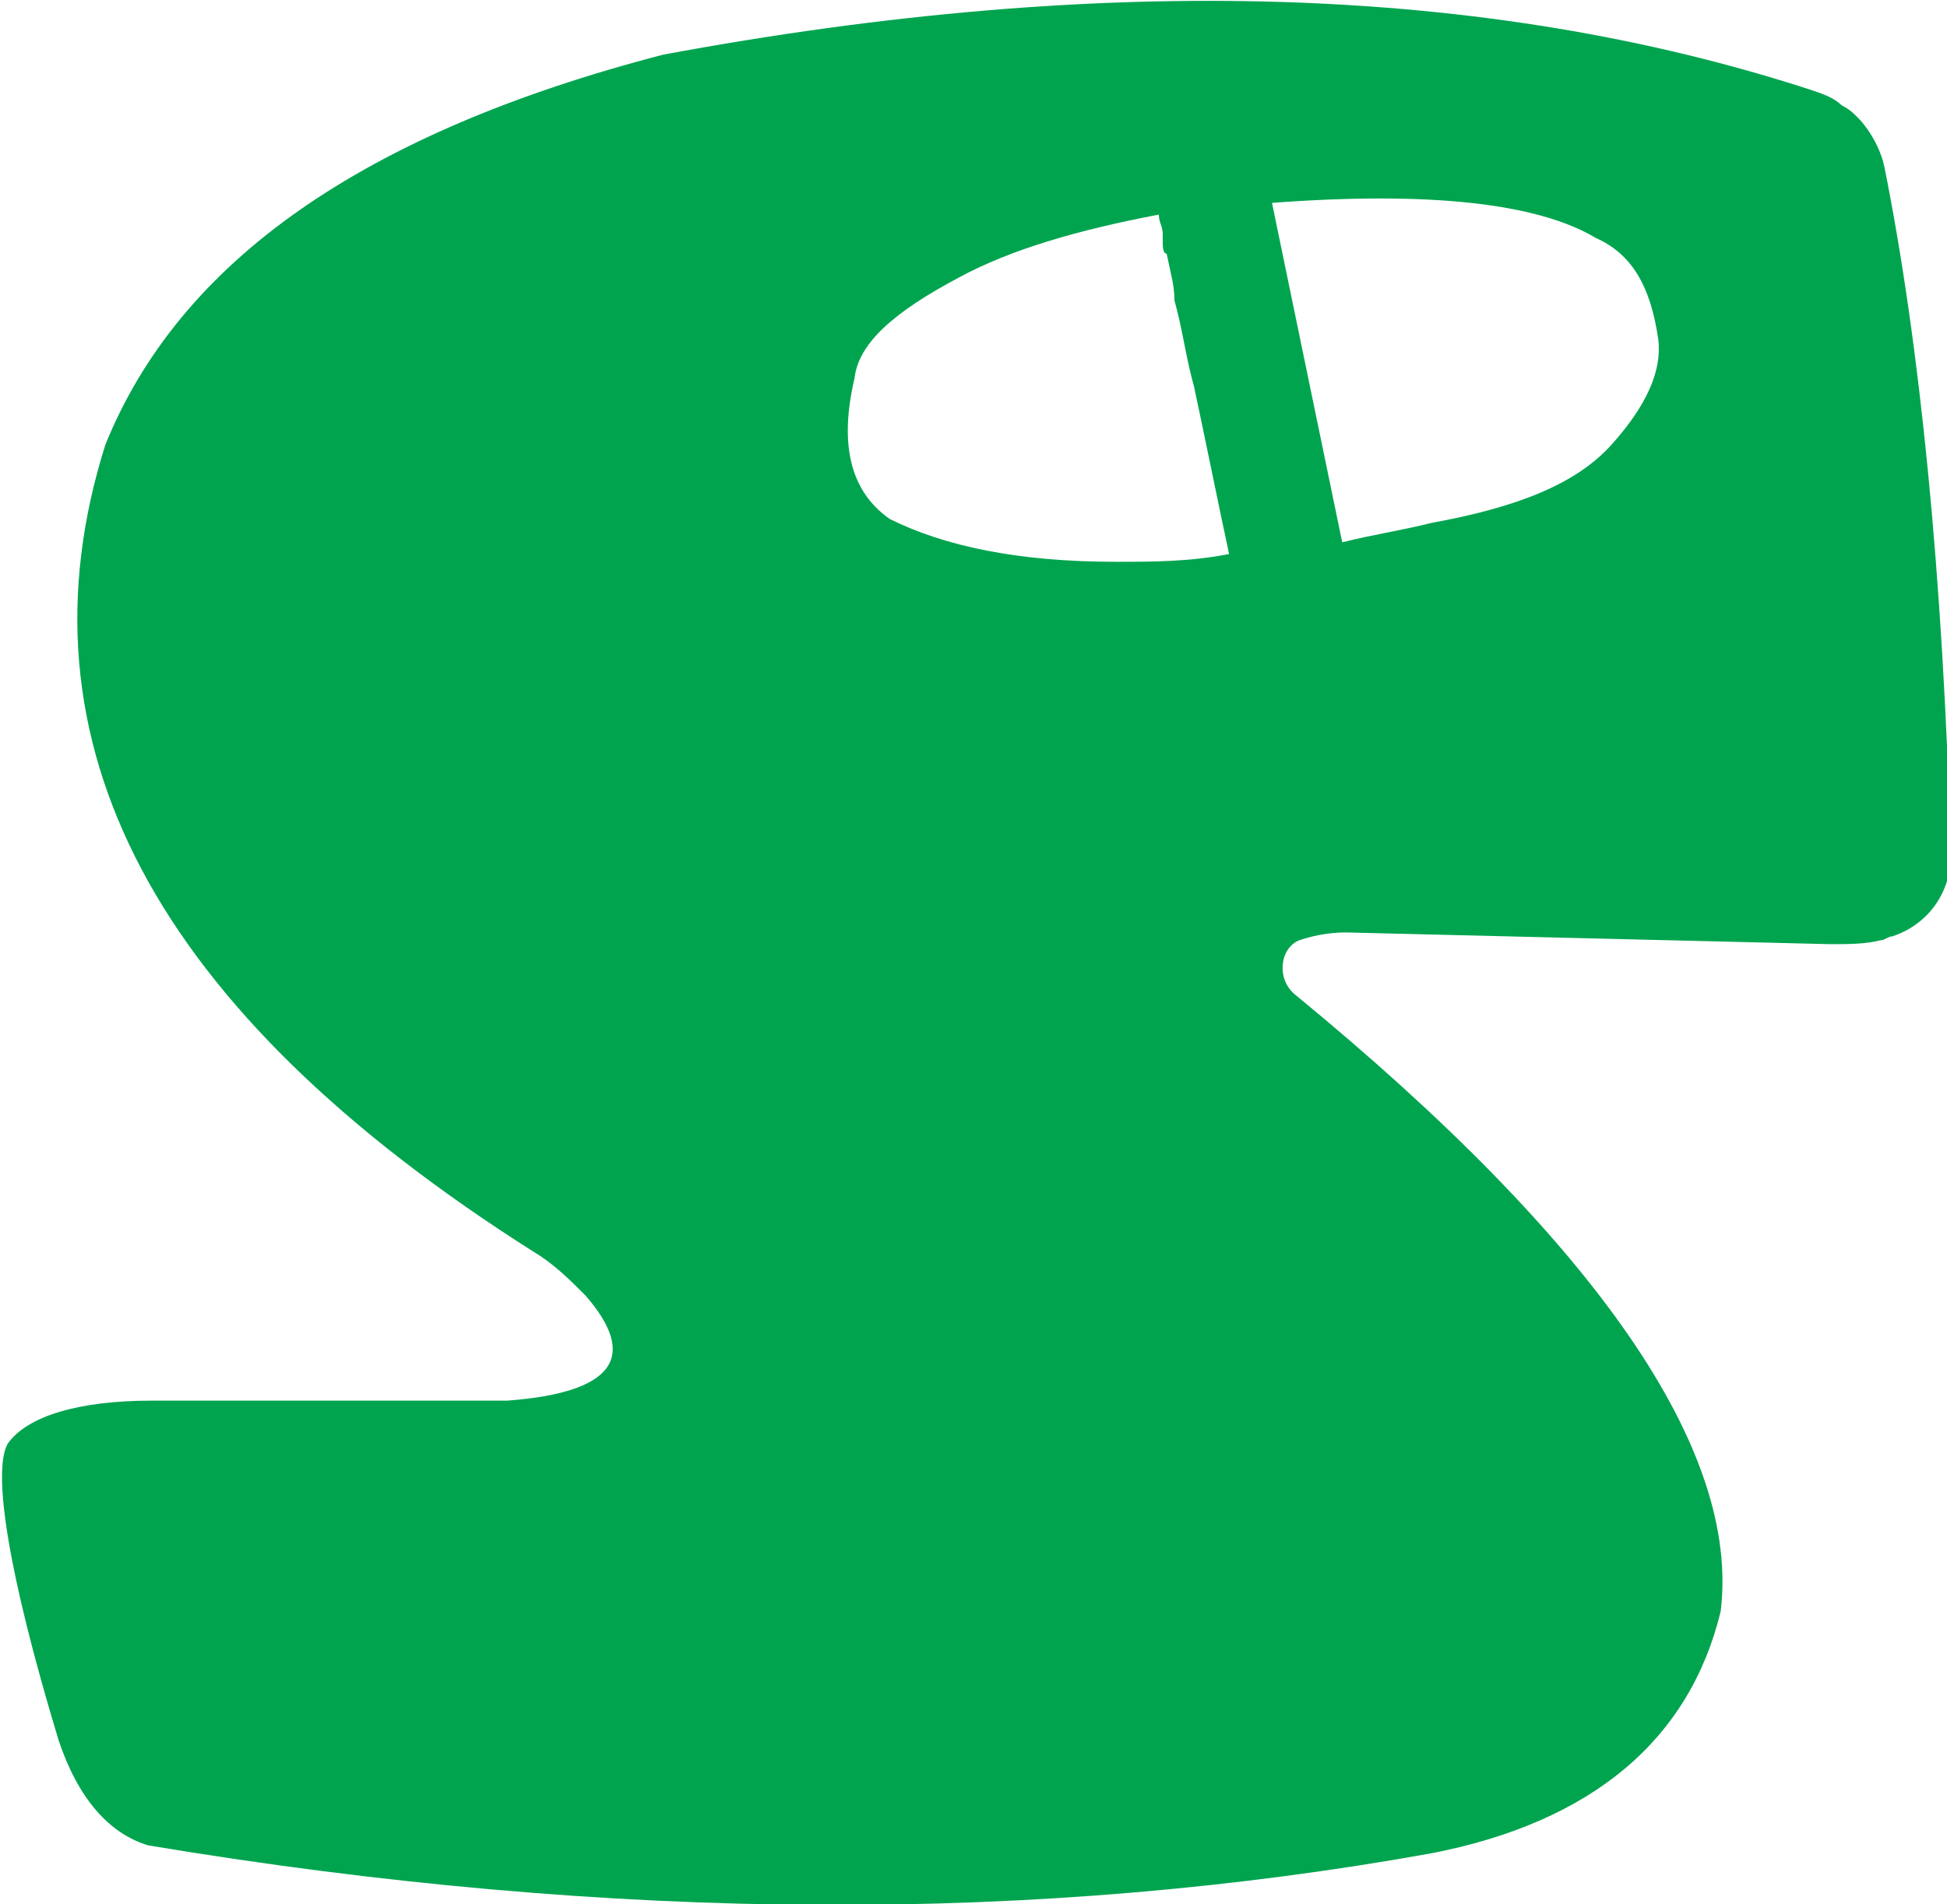
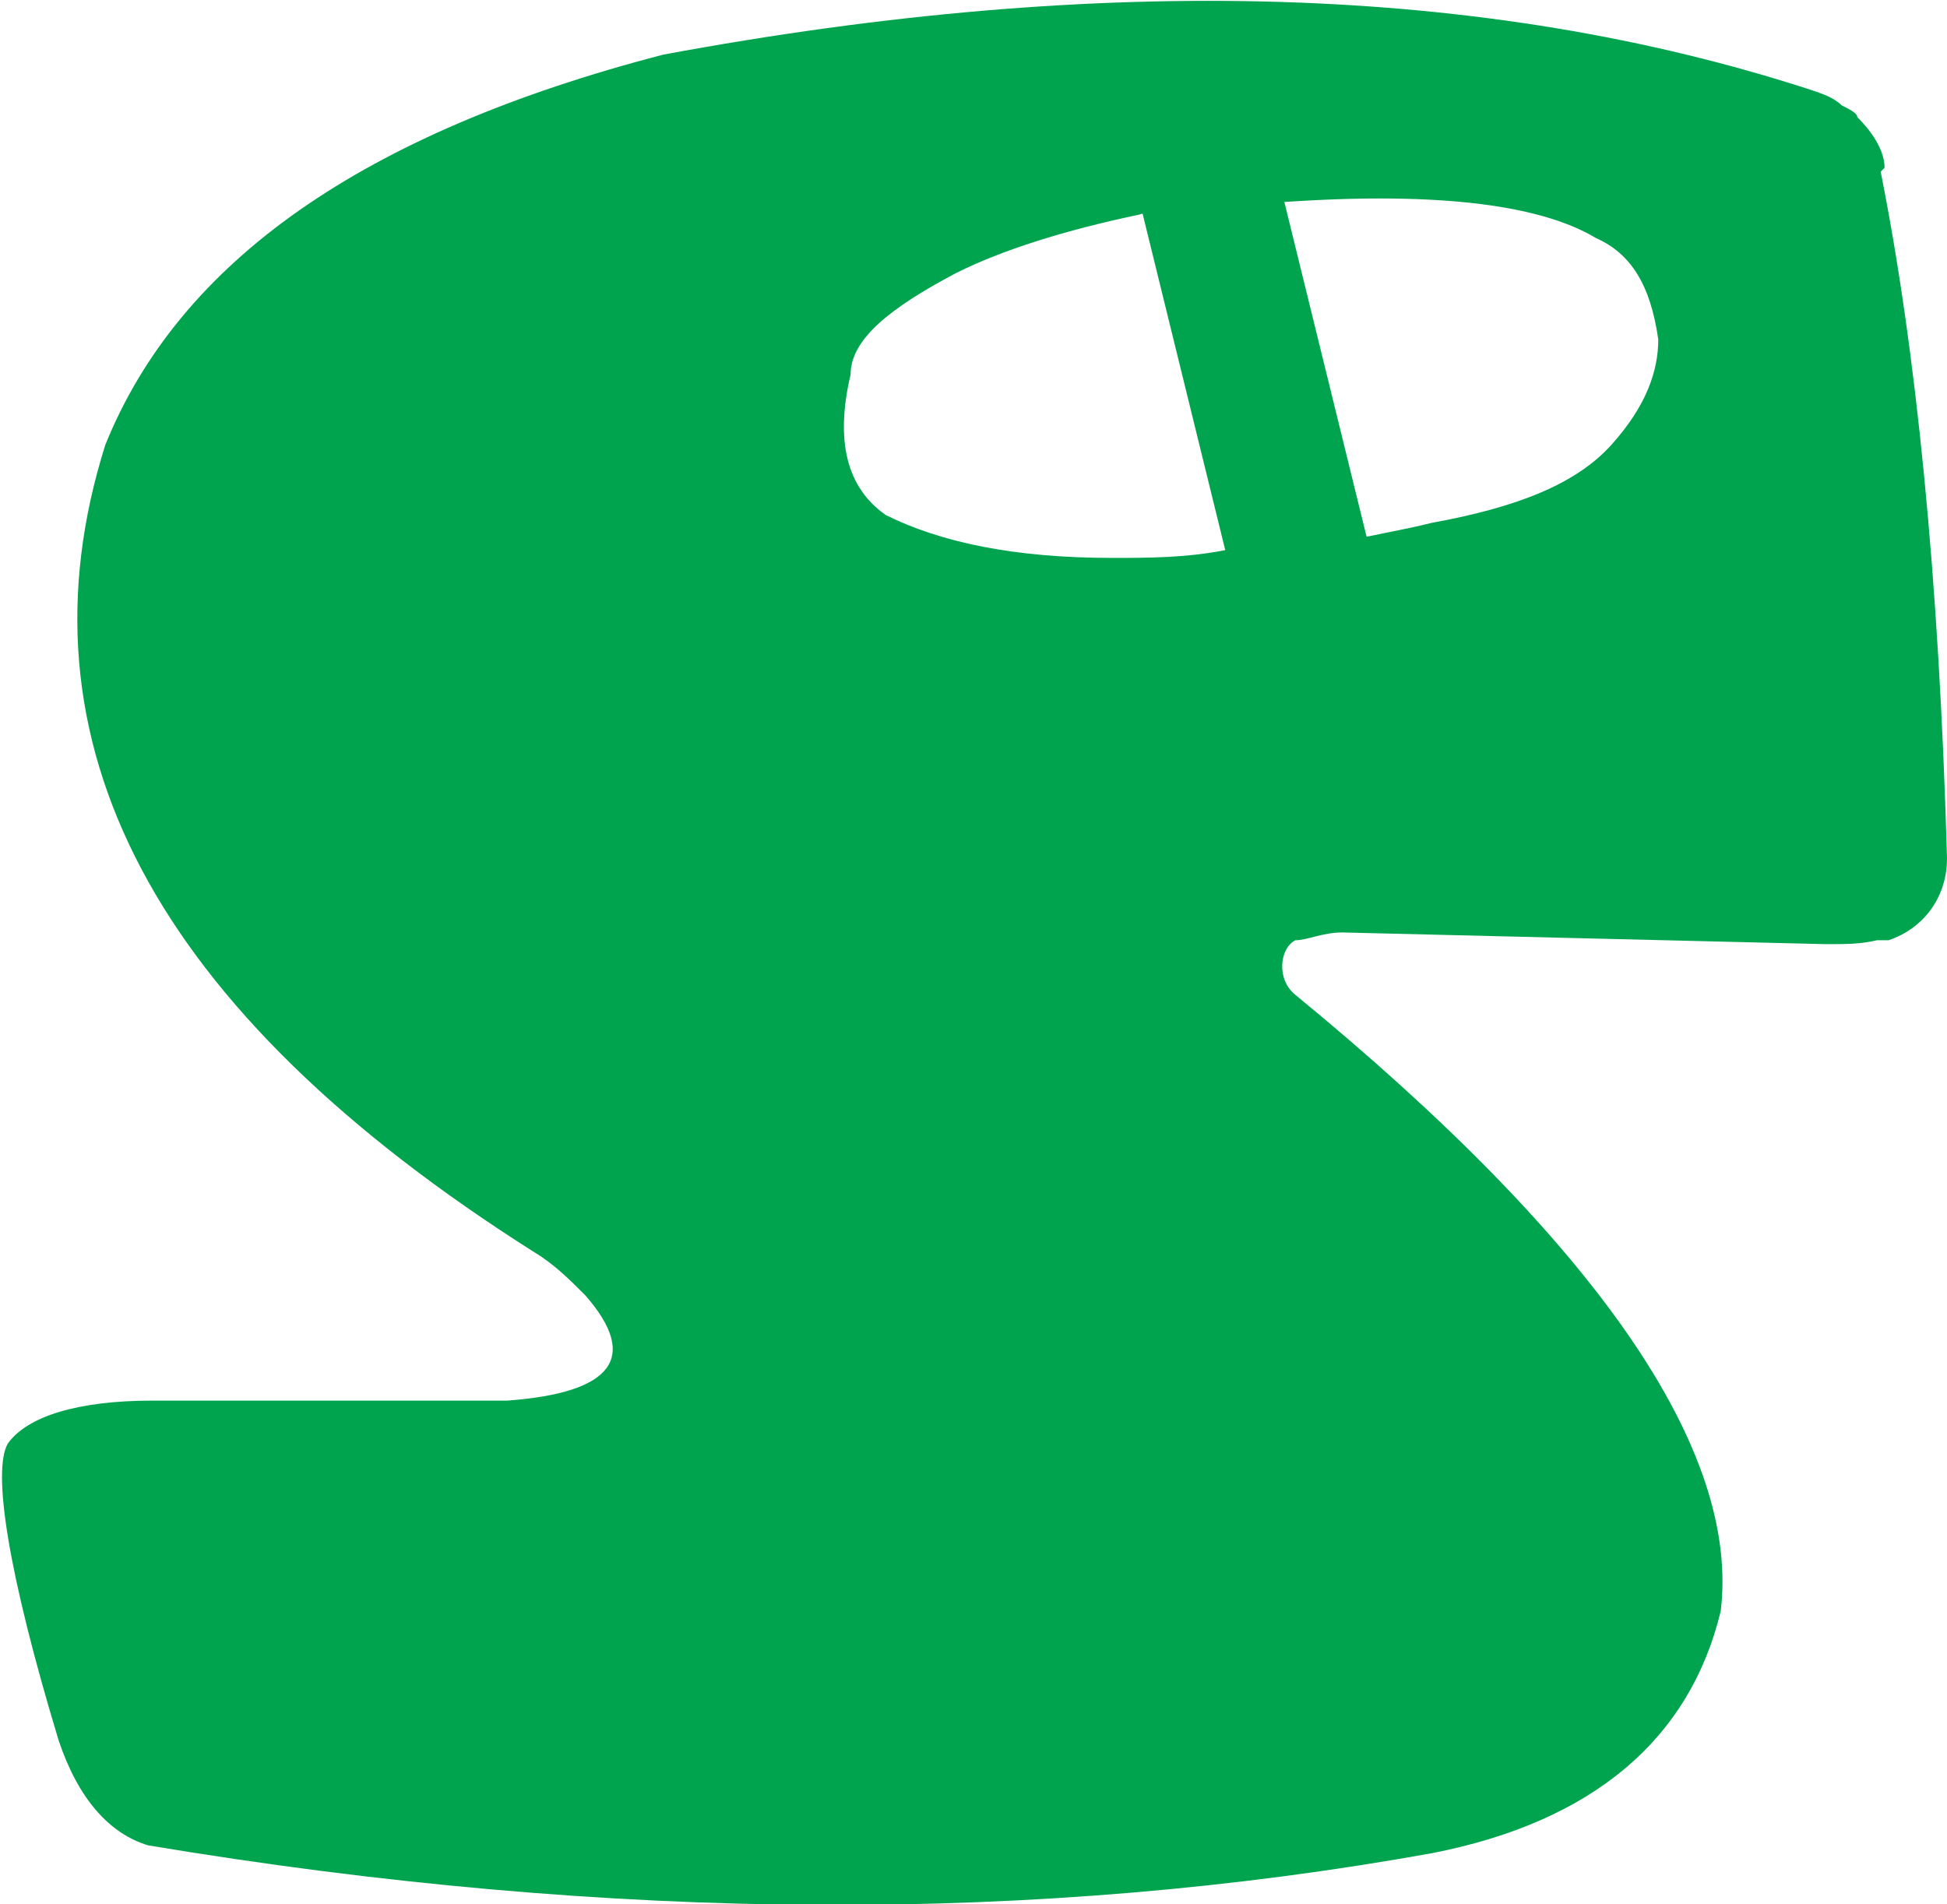
- <svg xmlns="http://www.w3.org/2000/svg" version="1.0" id="Layer_1" x="0px" y="0px" viewBox="0 0 49.9 48.8" style="enable-background:new 0 0 49.9 48.8;" xml:space="preserve">
-   <style type="text/css">
- 	.st0{fill:#00A44F;}
- </style>
+ <svg xmlns="http://www.w3.org/2000/svg" version="1.1" viewBox="0 0 49.9 48.8">
+   <defs>
+     <style>
+       .cls-1 {
+         fill: #00a44f;
+       }
+ 
+ 
+ #in {
+     transform-origin: center;
+     animation: move 4s infinite 3s,move2 3s ease 1s 1;
+ }
+ 
+ @keyframes move {
+   0%,
+   100% {
+     transform: translateX(0);
+   }
+   30%,40% {
+     transform: translateX(10%);
+   }
+ 
+   50%,80% {
+         transform: translateX(-10%);
+   }
+ }
+ 
+ @keyframes move2 {
+   0%,
+   100% {
+     transform: translateX(0);
+   }
+   30%,40% {
+     transform: translateX(5%);
+   }
+ 
+   50%,80% {
+         transform: translateX(-5%);
+   }
+ }
+ 
+     </style>
+   </defs>
  <g>
-     <path class="st0" d="M48.3,4.3c-0.1-0.5-0.4-1-0.7-1.3c-0.1-0.1-0.2-0.2-0.4-0.3c-0.2-0.2-0.5-0.3-0.8-0.4   C38.1-0.4,28.3-0.7,17,1.4c-7.7,2-12.4,5.3-14.3,10c-2.4,7.6,1.2,14.5,11,20.7c0.5,0.3,0.9,0.7,1.3,1.1c1.4,1.6,0.7,2.5-2,2.7H3.9   c-1.9,0-3.2,0.4-3.7,1.1c-0.4,0.7,0,3.3,1.3,7.6C2,46.1,2.8,47,3.8,47.3c12,2,22.9,2,32.9,0.2c4.1-0.8,6.6-2.9,7.4-6.2   c0.5-4.1-3.1-9.4-10.9-15.8c-0.5-0.4-0.4-1.2,0.1-1.4c0.3-0.1,0.7-0.2,1.2-0.2l12.4,0.3c0.5,0,0.9,0,1.3-0.1c0.1,0,0.2-0.1,0.3-0.1   c0.9-0.3,1.5-1.1,1.5-2.1C49.8,14.7,49.2,8.8,48.3,4.3z M28.6,14.4c-2.5,0-4.4-0.4-5.8-1.1c-1-0.7-1.3-1.9-0.9-3.6   C22,8.8,22.9,8,24.6,7.1c1.3-0.7,3-1.2,5.1-1.6c0,0,0,0,0,0c0,0.2,0.1,0.3,0.1,0.5c0,0,0,0,0,0.1v0c0,0,0,0.1,0,0.1   c0,0.1,0,0.3,0.1,0.3C30,7,30.1,7.3,30.1,7.7c0.2,0.7,0.3,1.5,0.5,2.2c0.3,1.4,0.6,2.9,0.9,4.3C30.5,14.4,29.5,14.4,28.6,14.4z    M41.3,11.4c-0.9,1-2.4,1.6-4.6,2c-0.8,0.2-1.5,0.3-2.3,0.5c-0.6-2.9-1.2-5.8-1.8-8.7c4-0.3,6.8,0,8.3,0.9c0.9,0.4,1.4,1.2,1.6,2.6   C42.6,9.5,42.2,10.4,41.3,11.4z" />
+     <g id="logo">
+       <rect id="in" class="cls-1" x="30.4" y="3.4" width="3.6" height="12.8" transform="translate(-1.4 8) rotate(-13.8)" />
+       <path id="body" class="cls-1" d="M48.3,4.3c0-.5-.4-1-.7-1.3,0-.1-.2-.2-.4-.3-.2-.2-.5-.3-.8-.4C38.1-.4,28.3-.7,17,1.4,9.3,3.4,4.6,6.7,2.7,11.4c-2.4,7.6,1.2,14.5,11,20.7.5.3.9.7,1.3,1.1,1.4,1.6.7,2.5-2,2.7H3.9c-1.9,0-3.2.4-3.7,1.1-.4.7,0,3.3,1.3,7.6.5,1.5,1.3,2.4,2.3,2.7,12,2,22.9,2,32.9.2,4.1-.8,6.6-2.9,7.4-6.2.5-4.1-3.1-9.4-10.9-15.8-.5-.4-.4-1.2,0-1.4.3,0,.7-.2,1.2-.2l12.4.3c.5,0,.9,0,1.3-.1,0,0,.2,0,.3,0,.9-.3,1.5-1.1,1.5-2.1-.2-7.2-.8-13.1-1.7-17.6ZM41.3,11.4c-.9,1-2.4,1.6-4.6,2-.8.2-1.5.3-2.3.5,0,0,0,0,0,0-.7.2-1.4.2-2.1.2,0,0-.2,0-.3,0-.2,0-.3,0-.5,0,0,0,0,0-.1,0,0,0,0,0,0,0-1,.2-2,.2-2.9.2-2.5,0-4.4-.4-5.8-1.1-1-.7-1.3-1.9-.9-3.6,0-.9,1-1.7,2.7-2.6,1.2-.6,2.8-1.1,4.7-1.5,0,0,0,0,0,0,.6-.2,1.3-.2,2-.3.5,0,.9,0,1.4,0,0,0,0,0,0,0,4-.3,6.8,0,8.3.9.9.4,1.4,1.2,1.6,2.6,0,.8-.3,1.7-1.2,2.7Z" />
+     </g>
  </g>
</svg>
